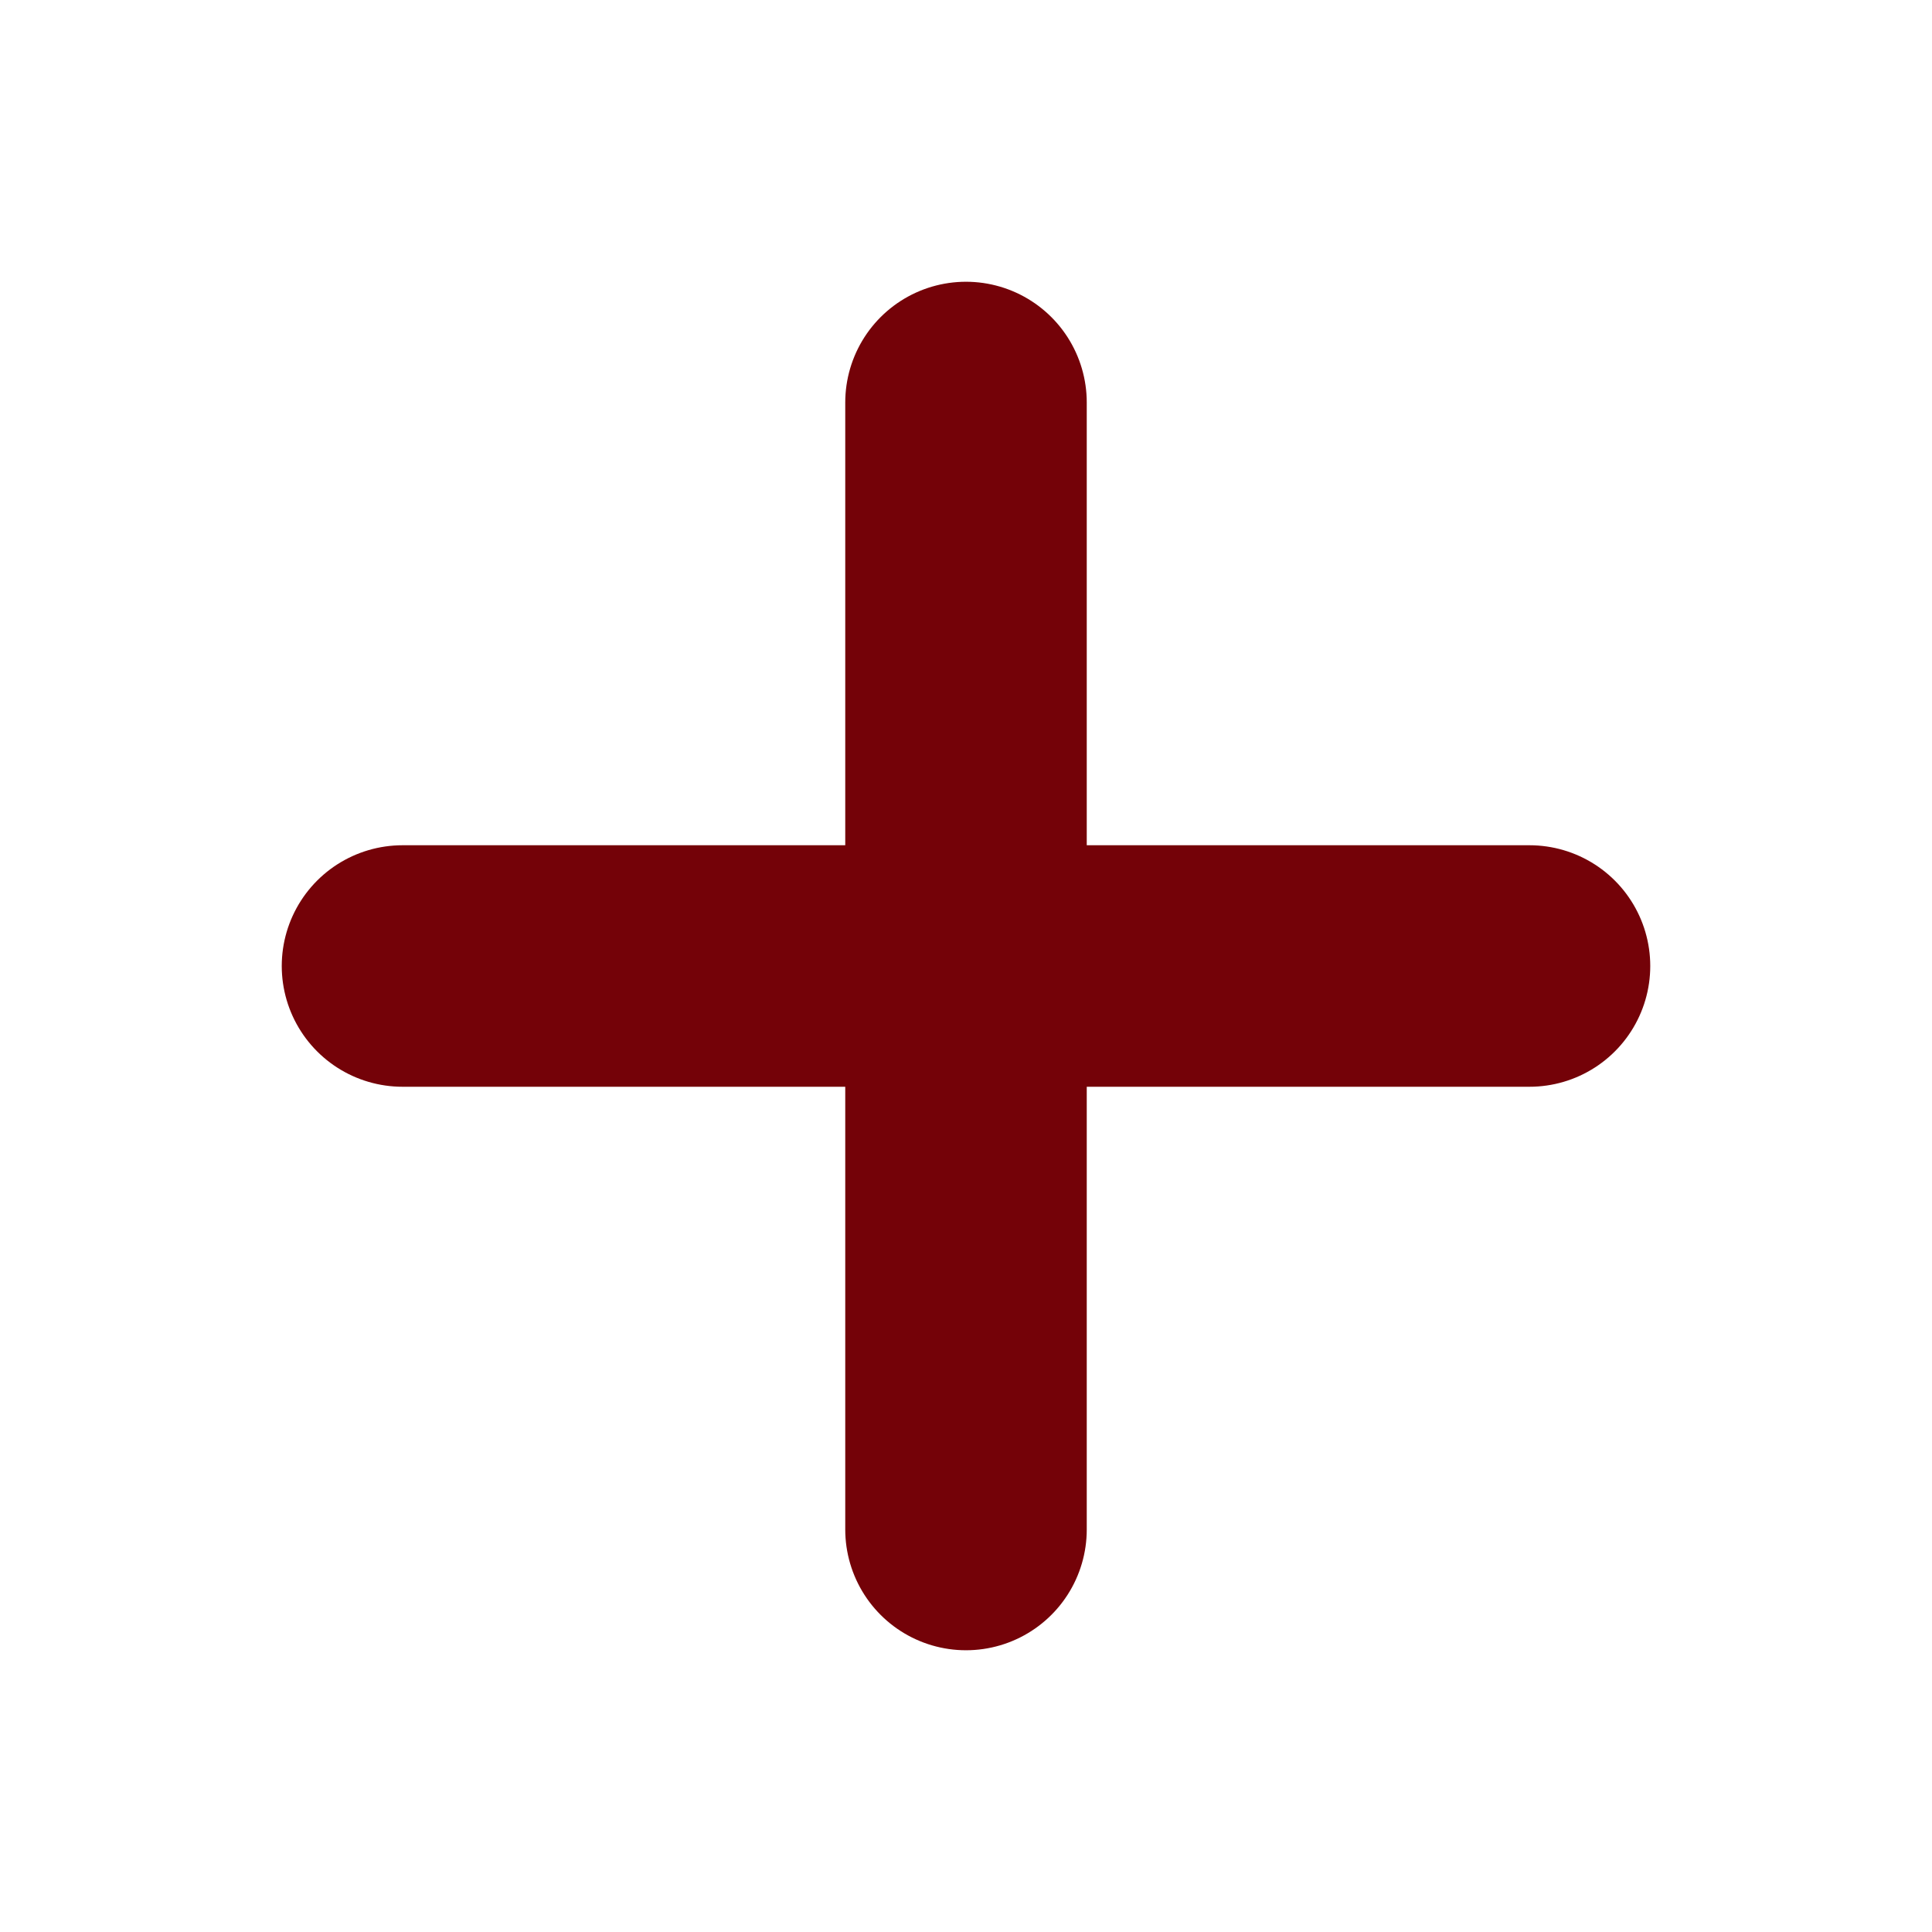
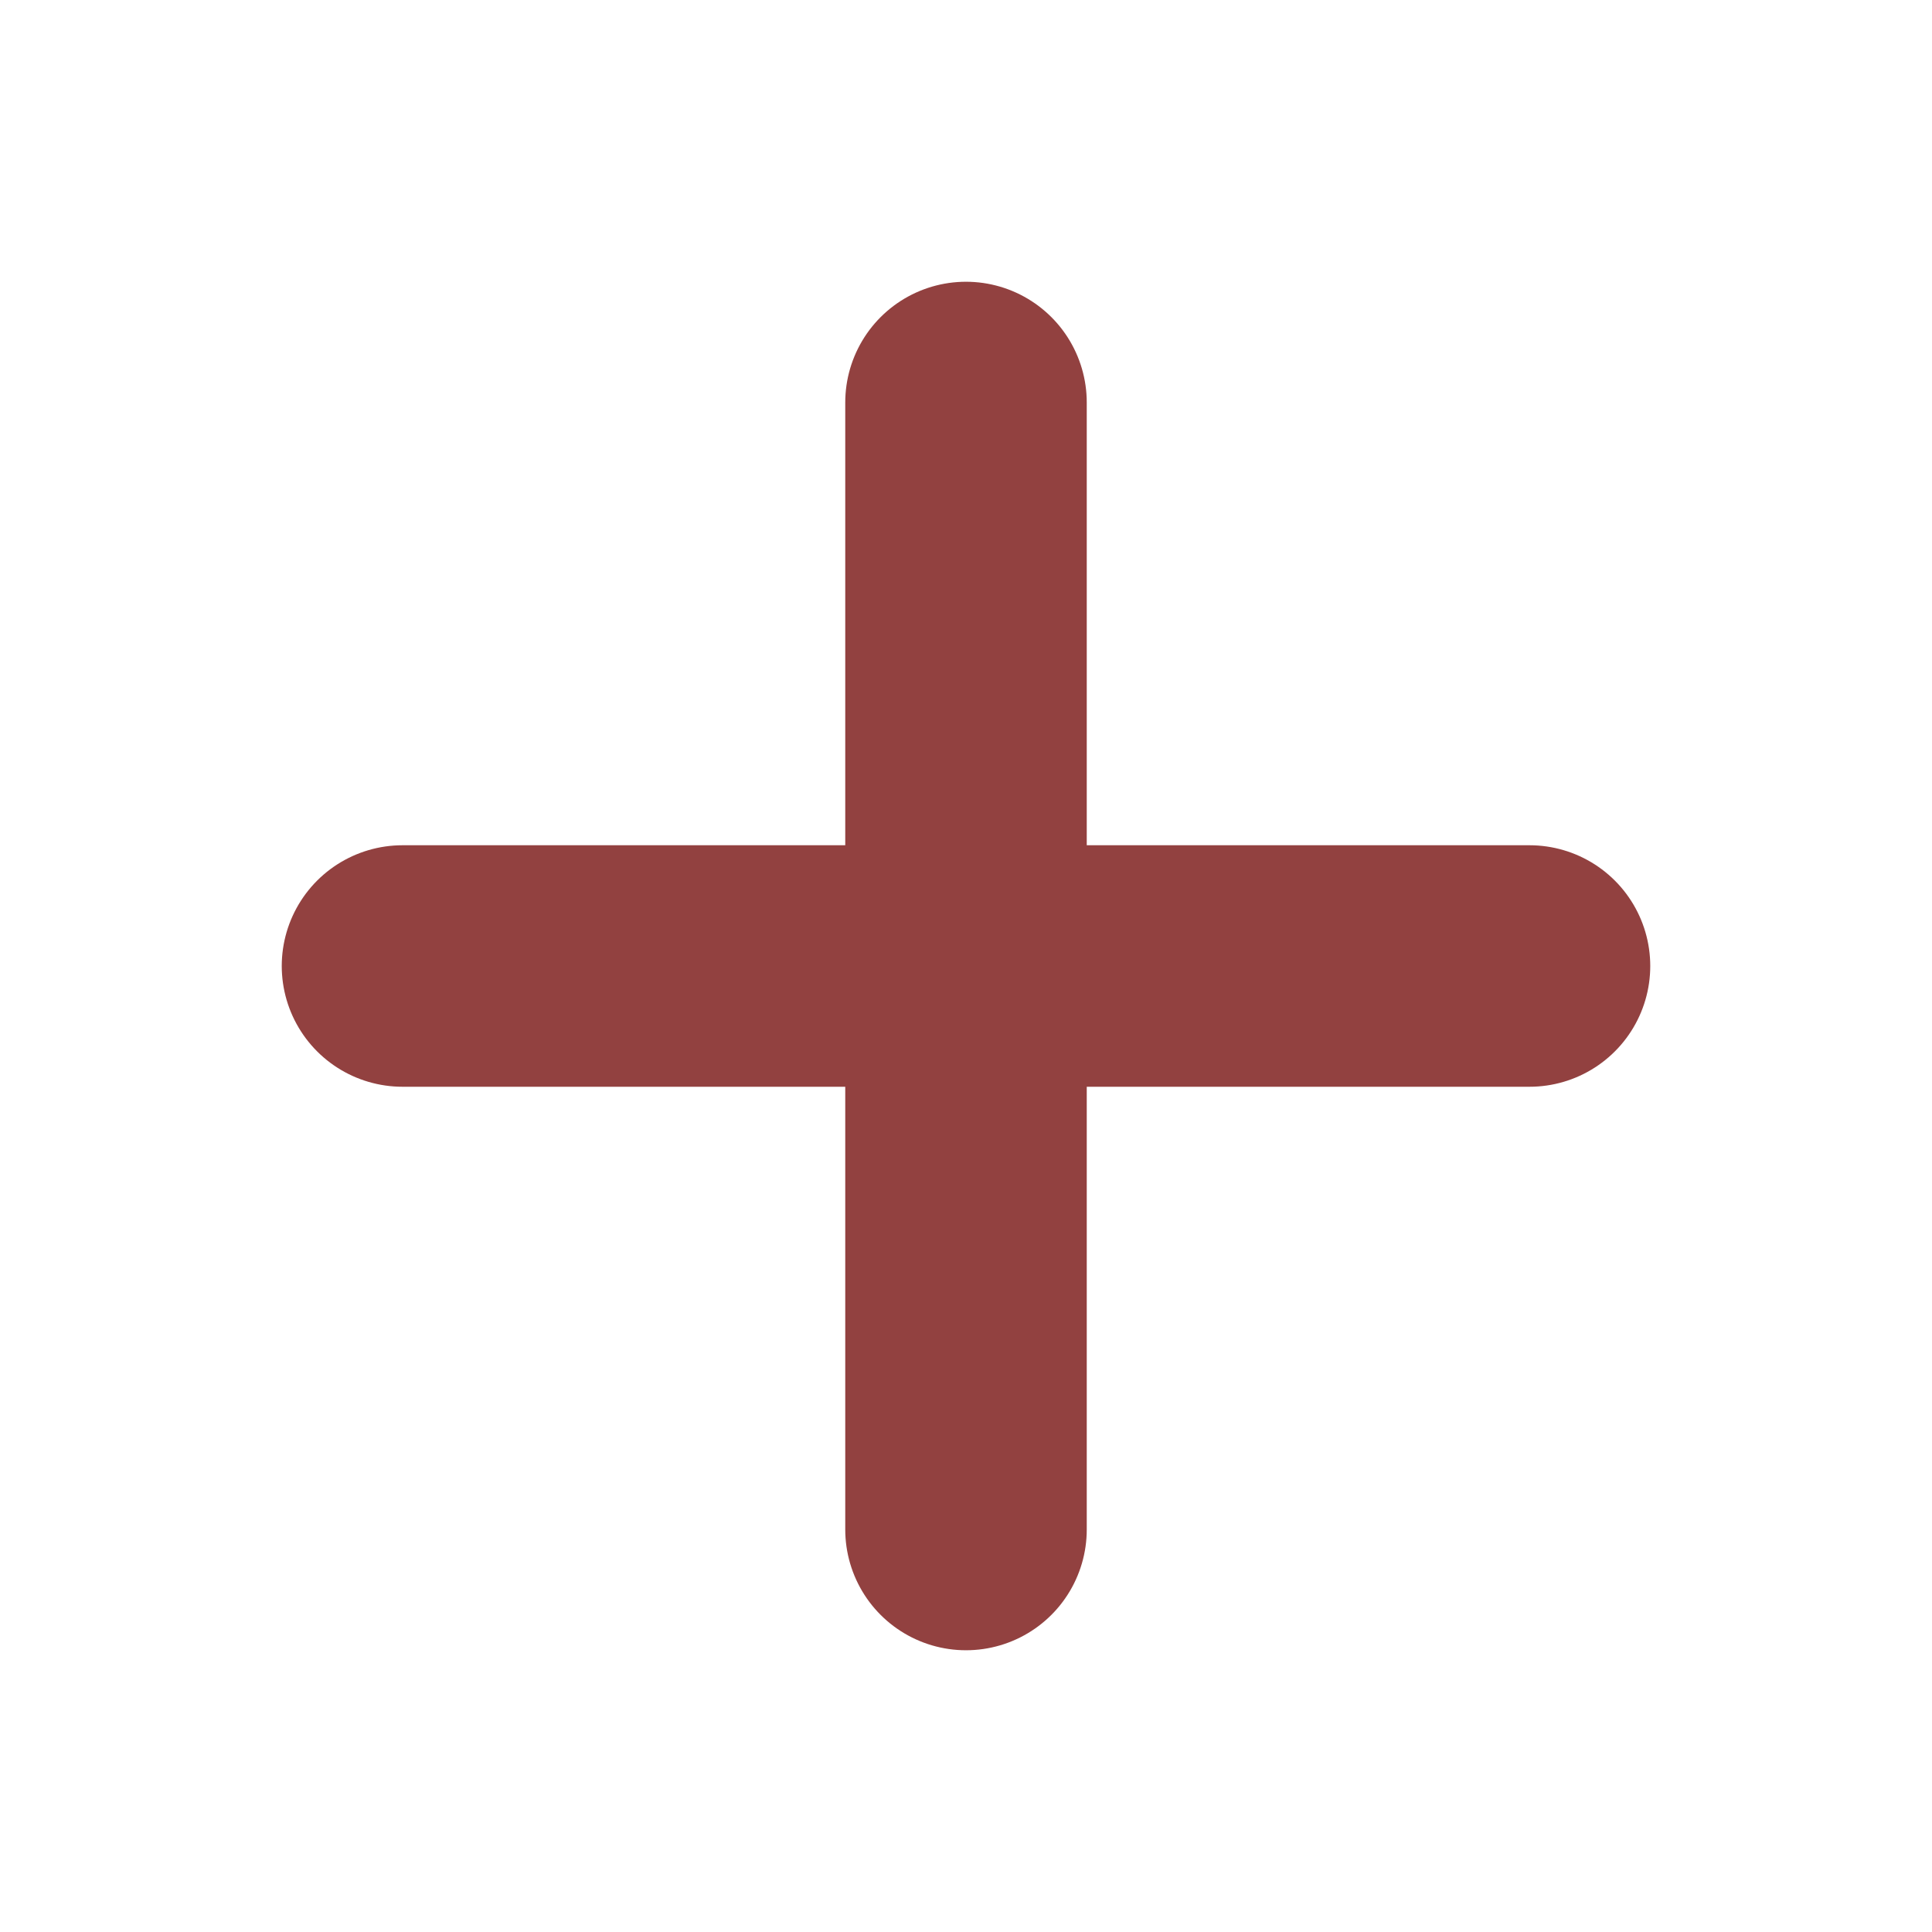
- <svg xmlns="http://www.w3.org/2000/svg" width="32" height="32" viewBox="0 0 24 24" fill="none" stroke="#740208" stroke-width="3" stroke-linecap="round" stroke-linejoin="round">
+ <svg xmlns="http://www.w3.org/2000/svg" width="32" height="32" viewBox="0 0 24 24" fill="none" stroke="#924140" stroke-width="3" stroke-linecap="round" stroke-linejoin="round">
  <line x1="12" y1="5" x2="12" y2="19" />
  <line x1="5" y1="12" x2="19" y2="12" />
</svg>
